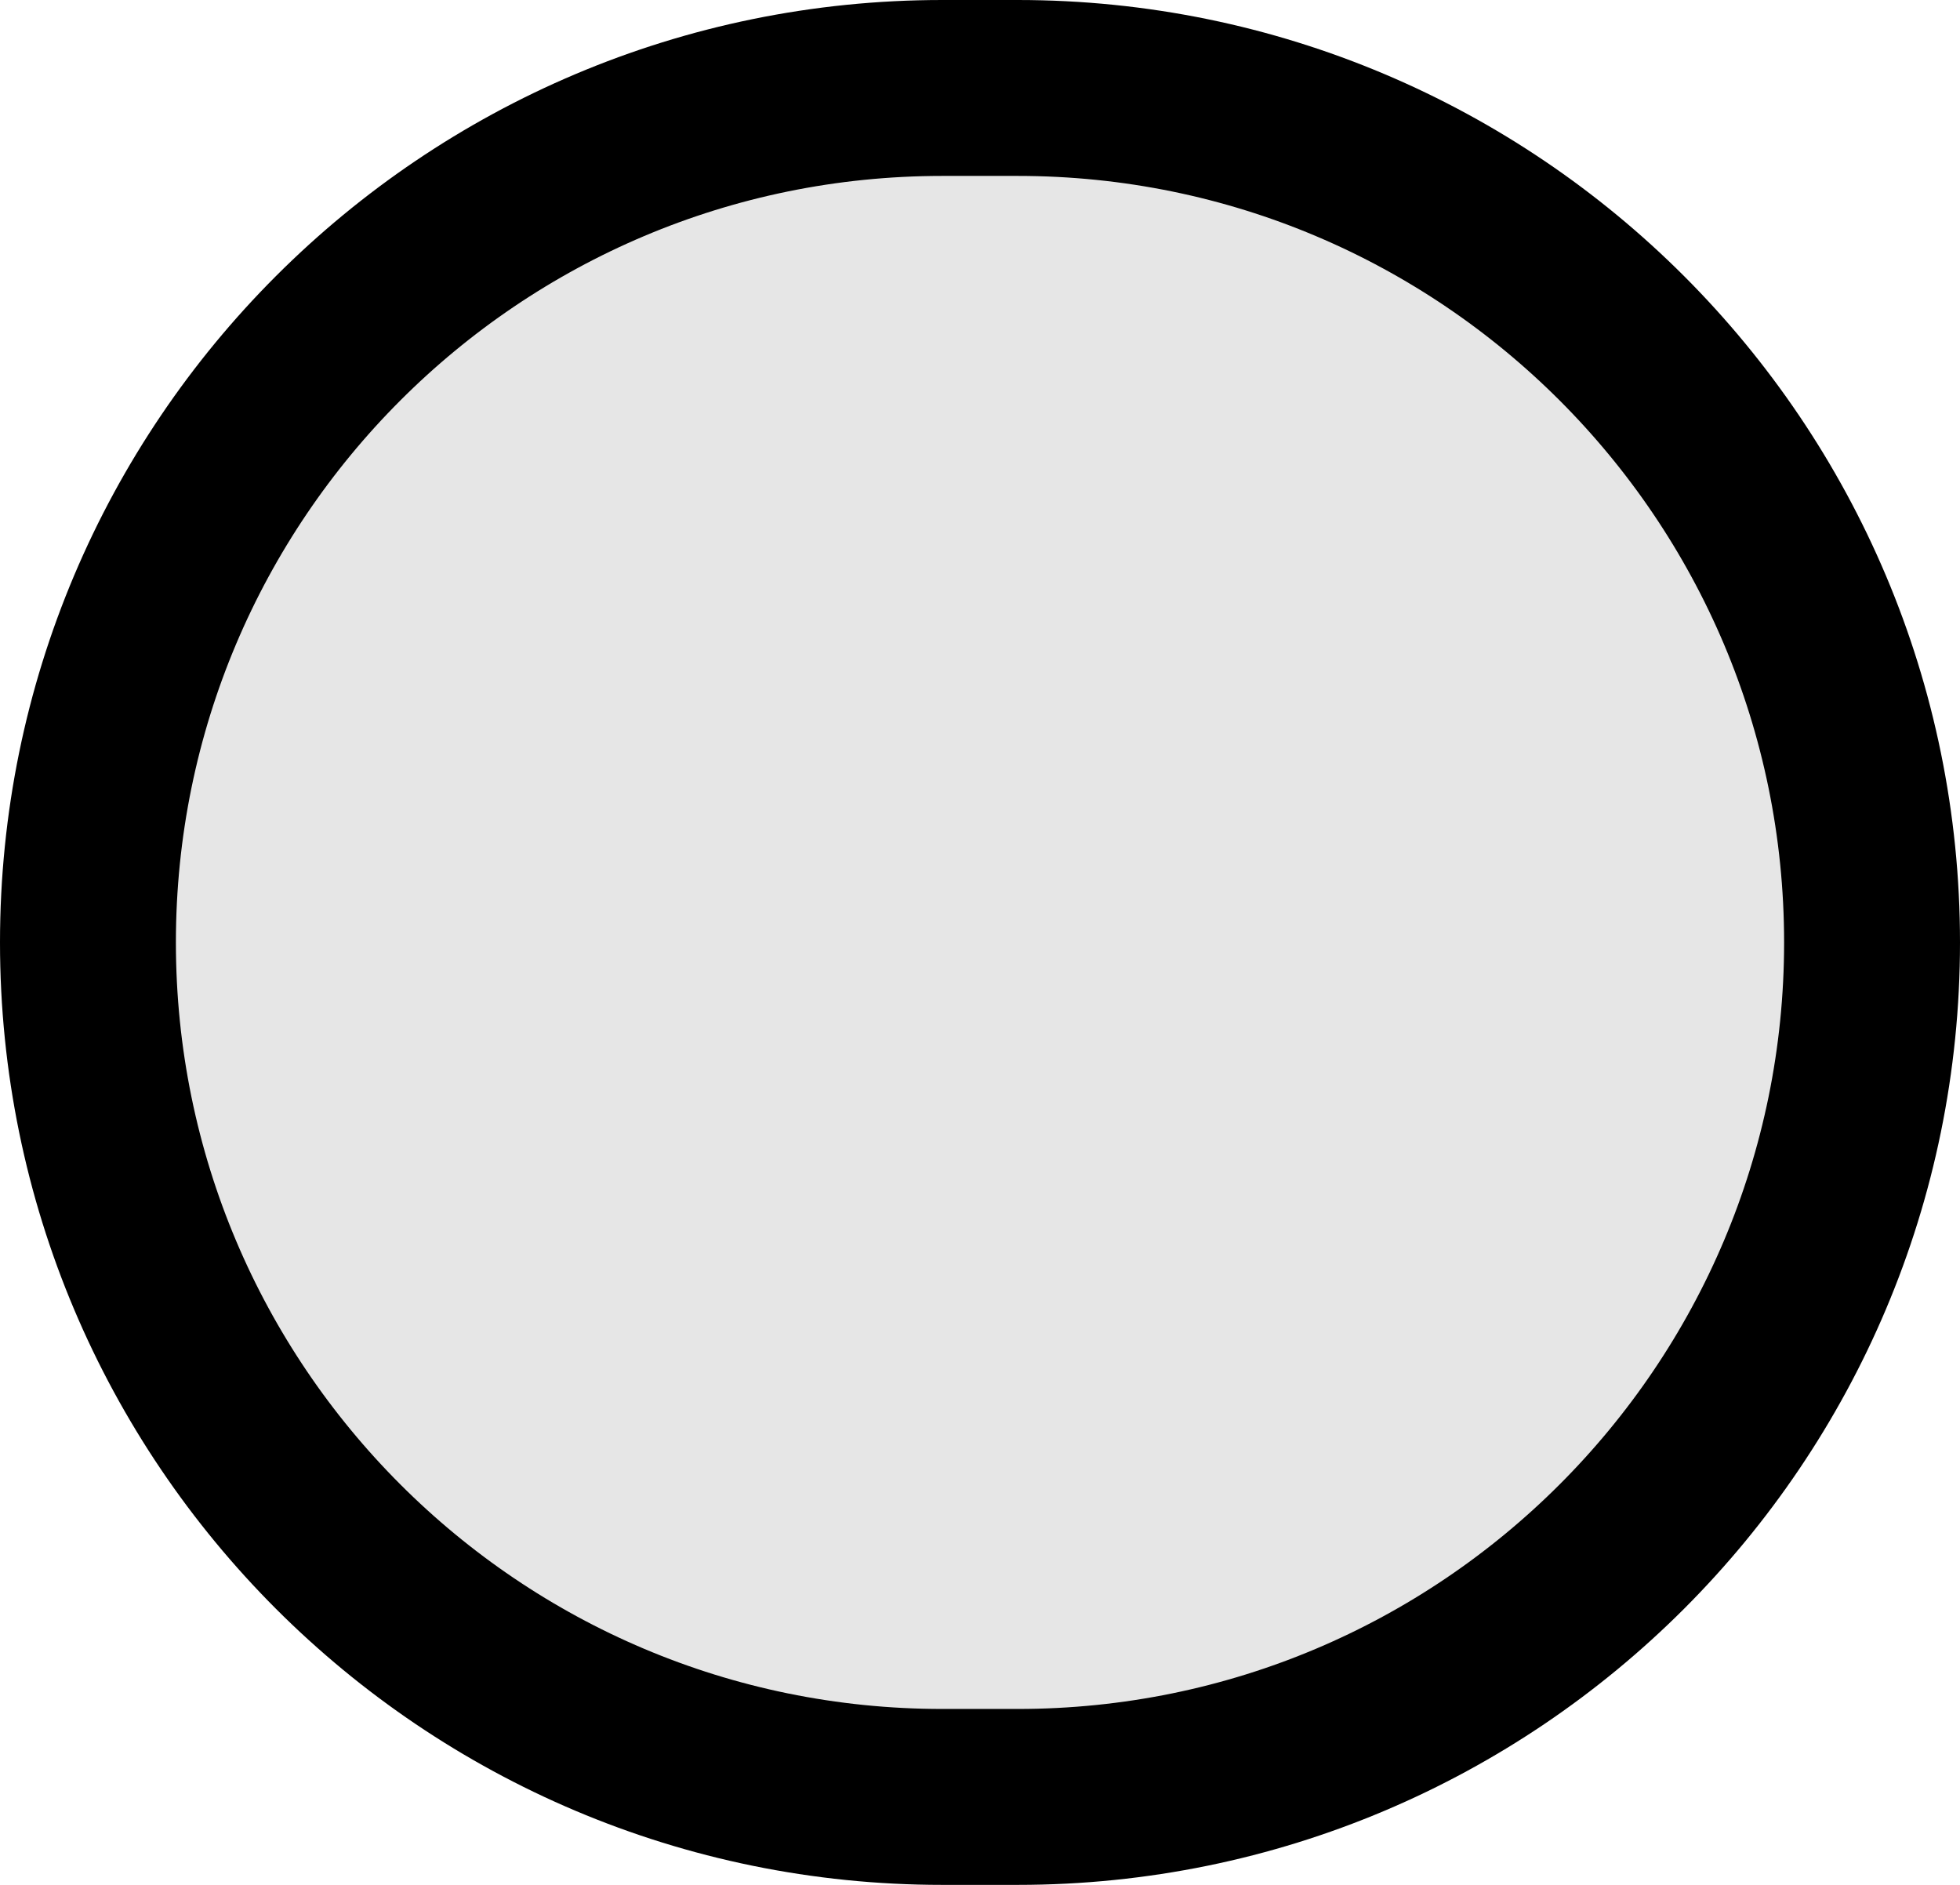
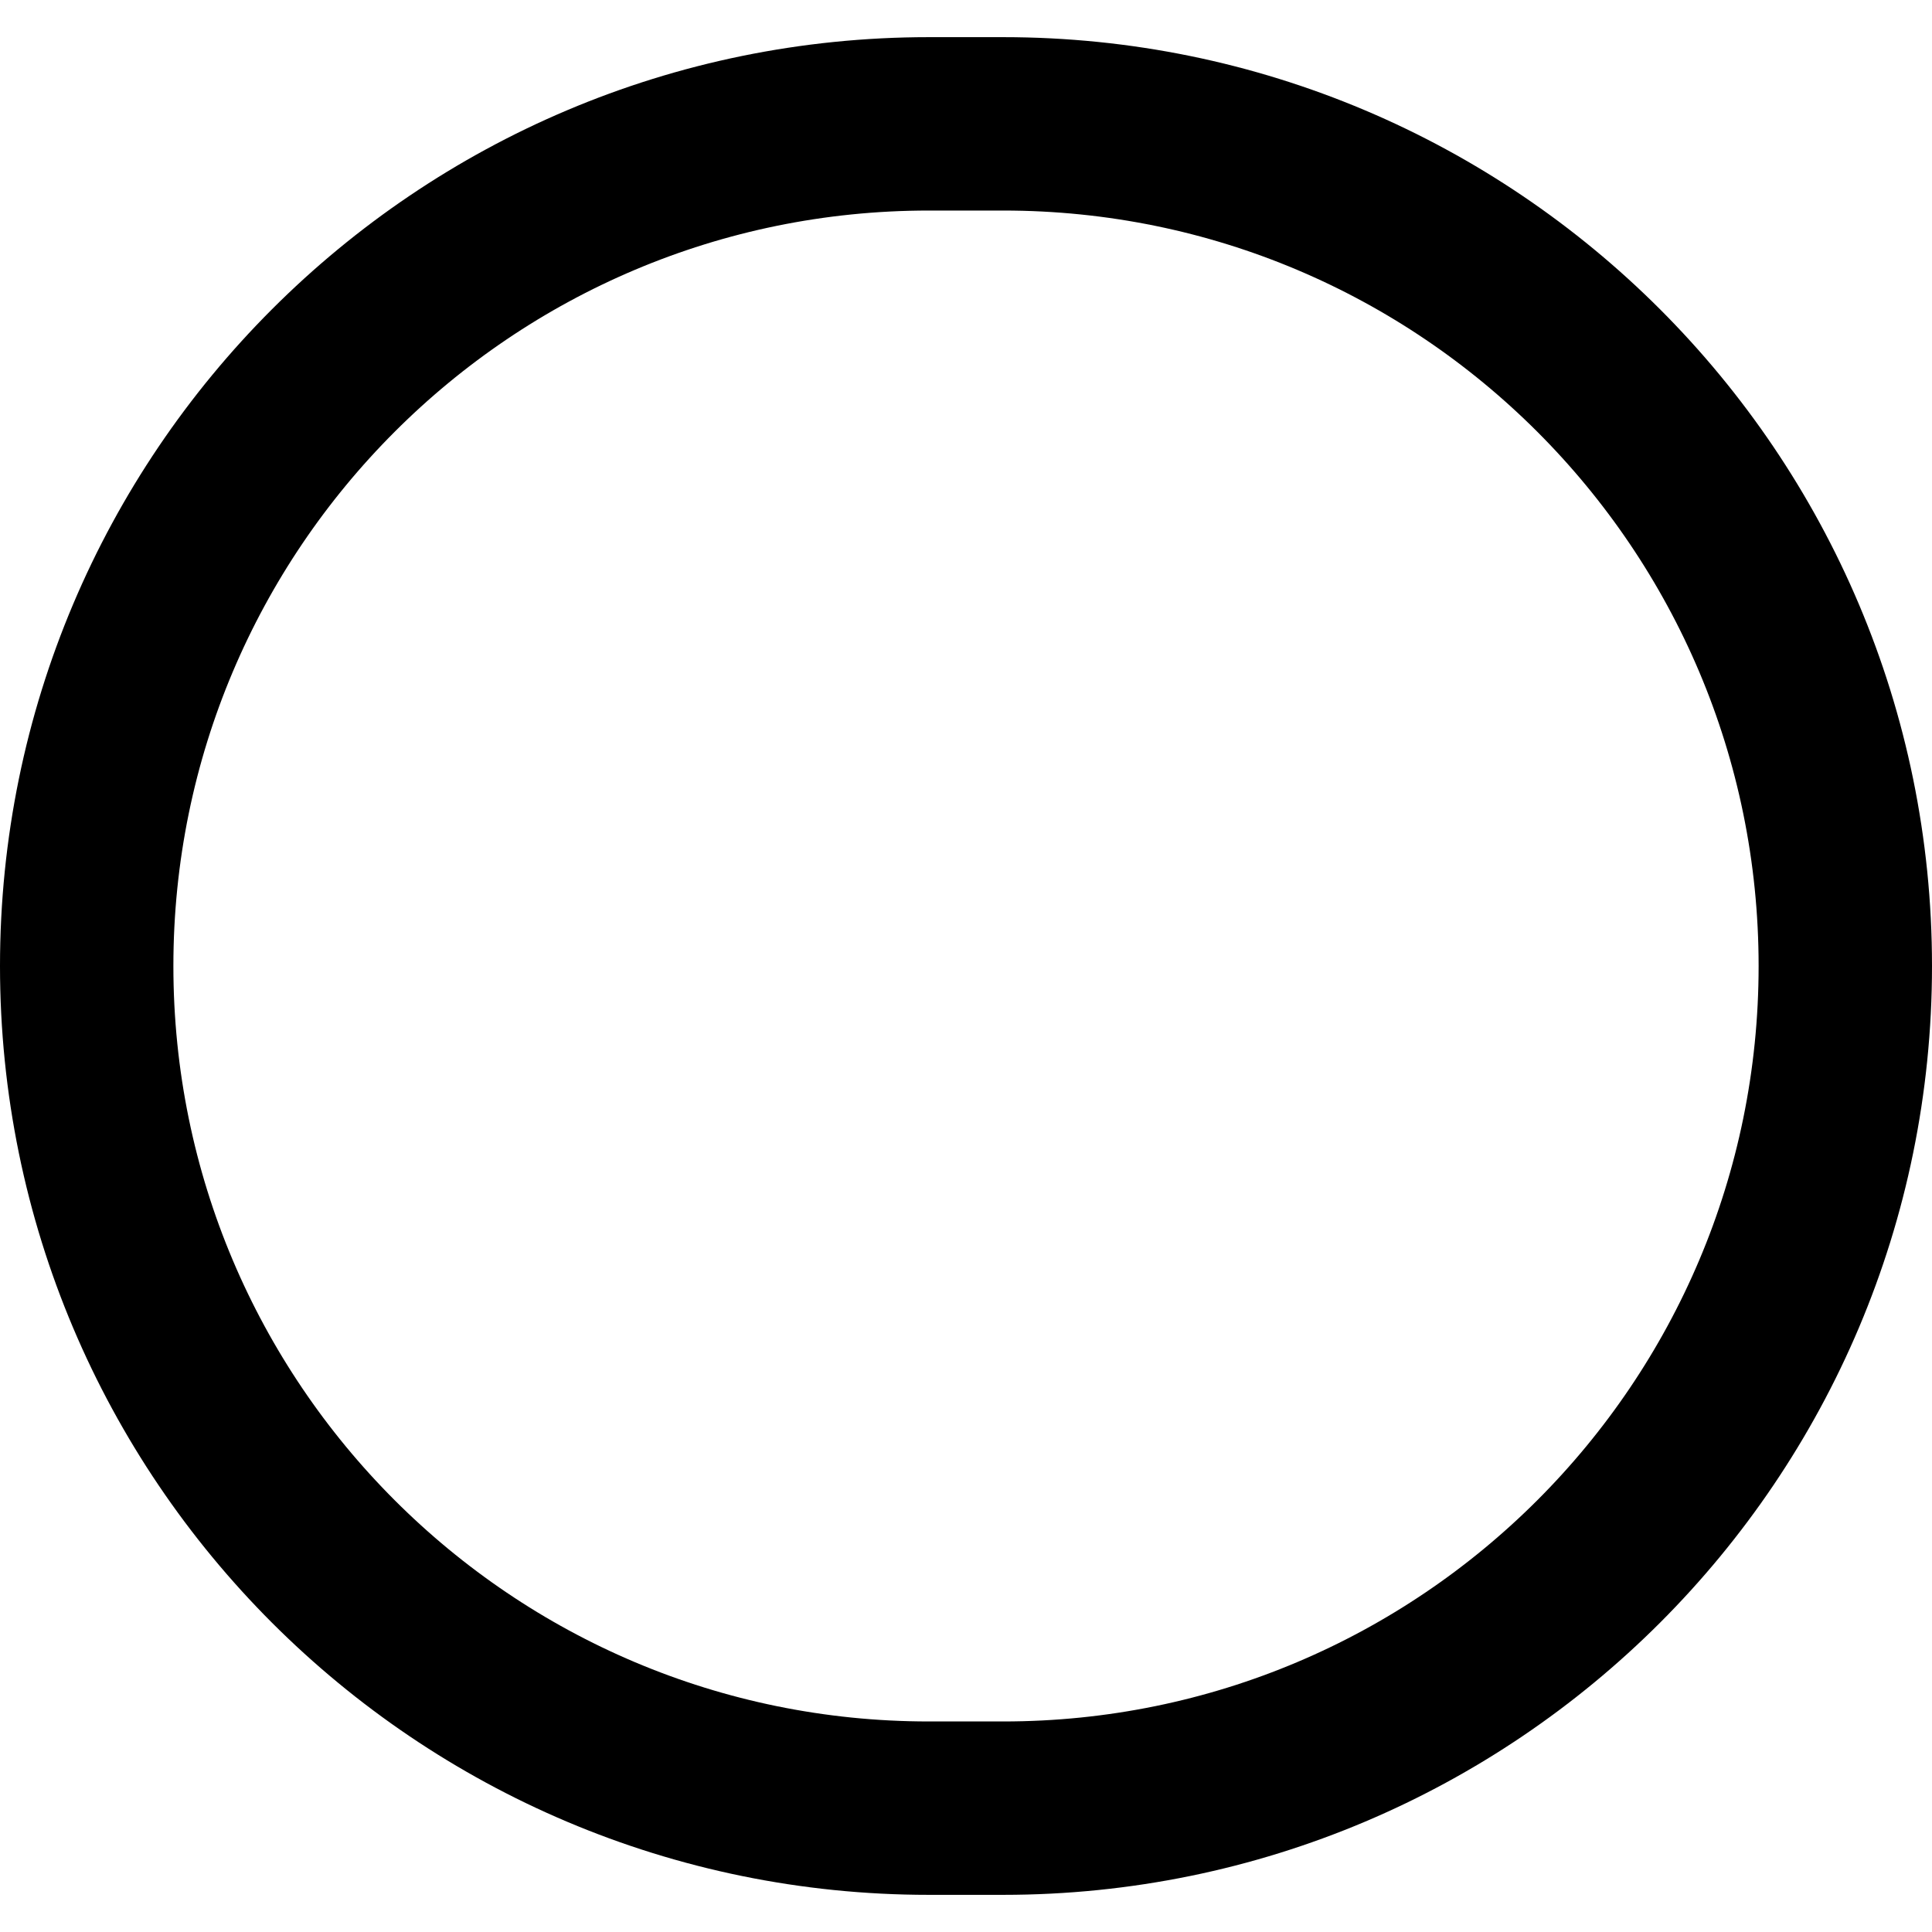
- <svg xmlns="http://www.w3.org/2000/svg" width="78" height="75" viewBox="0 0 78 75" fill="none">
-   <path d="M3.5 37.5C3.5 18.722 18.722 3.5 37.5 3.5H40.5C59.278 3.5 74.5 18.722 74.5 37.5C74.5 56.278 59.278 71.5 40.5 71.5H37.5C18.722 71.5 3.5 56.278 3.5 37.5Z" fill="#E6E6E6" />
+ <svg xmlns="http://www.w3.org/2000/svg" width="18" height="18" viewBox="0 0 78 75" fill="none">
  <path d="M3.5 37.5C3.5 18.722 18.722 3.5 37.5 3.5H40.5C59.278 3.5 74.5 18.722 74.5 37.5C74.5 56.278 59.278 71.5 40.5 71.5H37.5C18.722 71.5 3.5 56.278 3.5 37.5Z" stroke="black" stroke-width="7" stroke-linecap="round" />
</svg>
